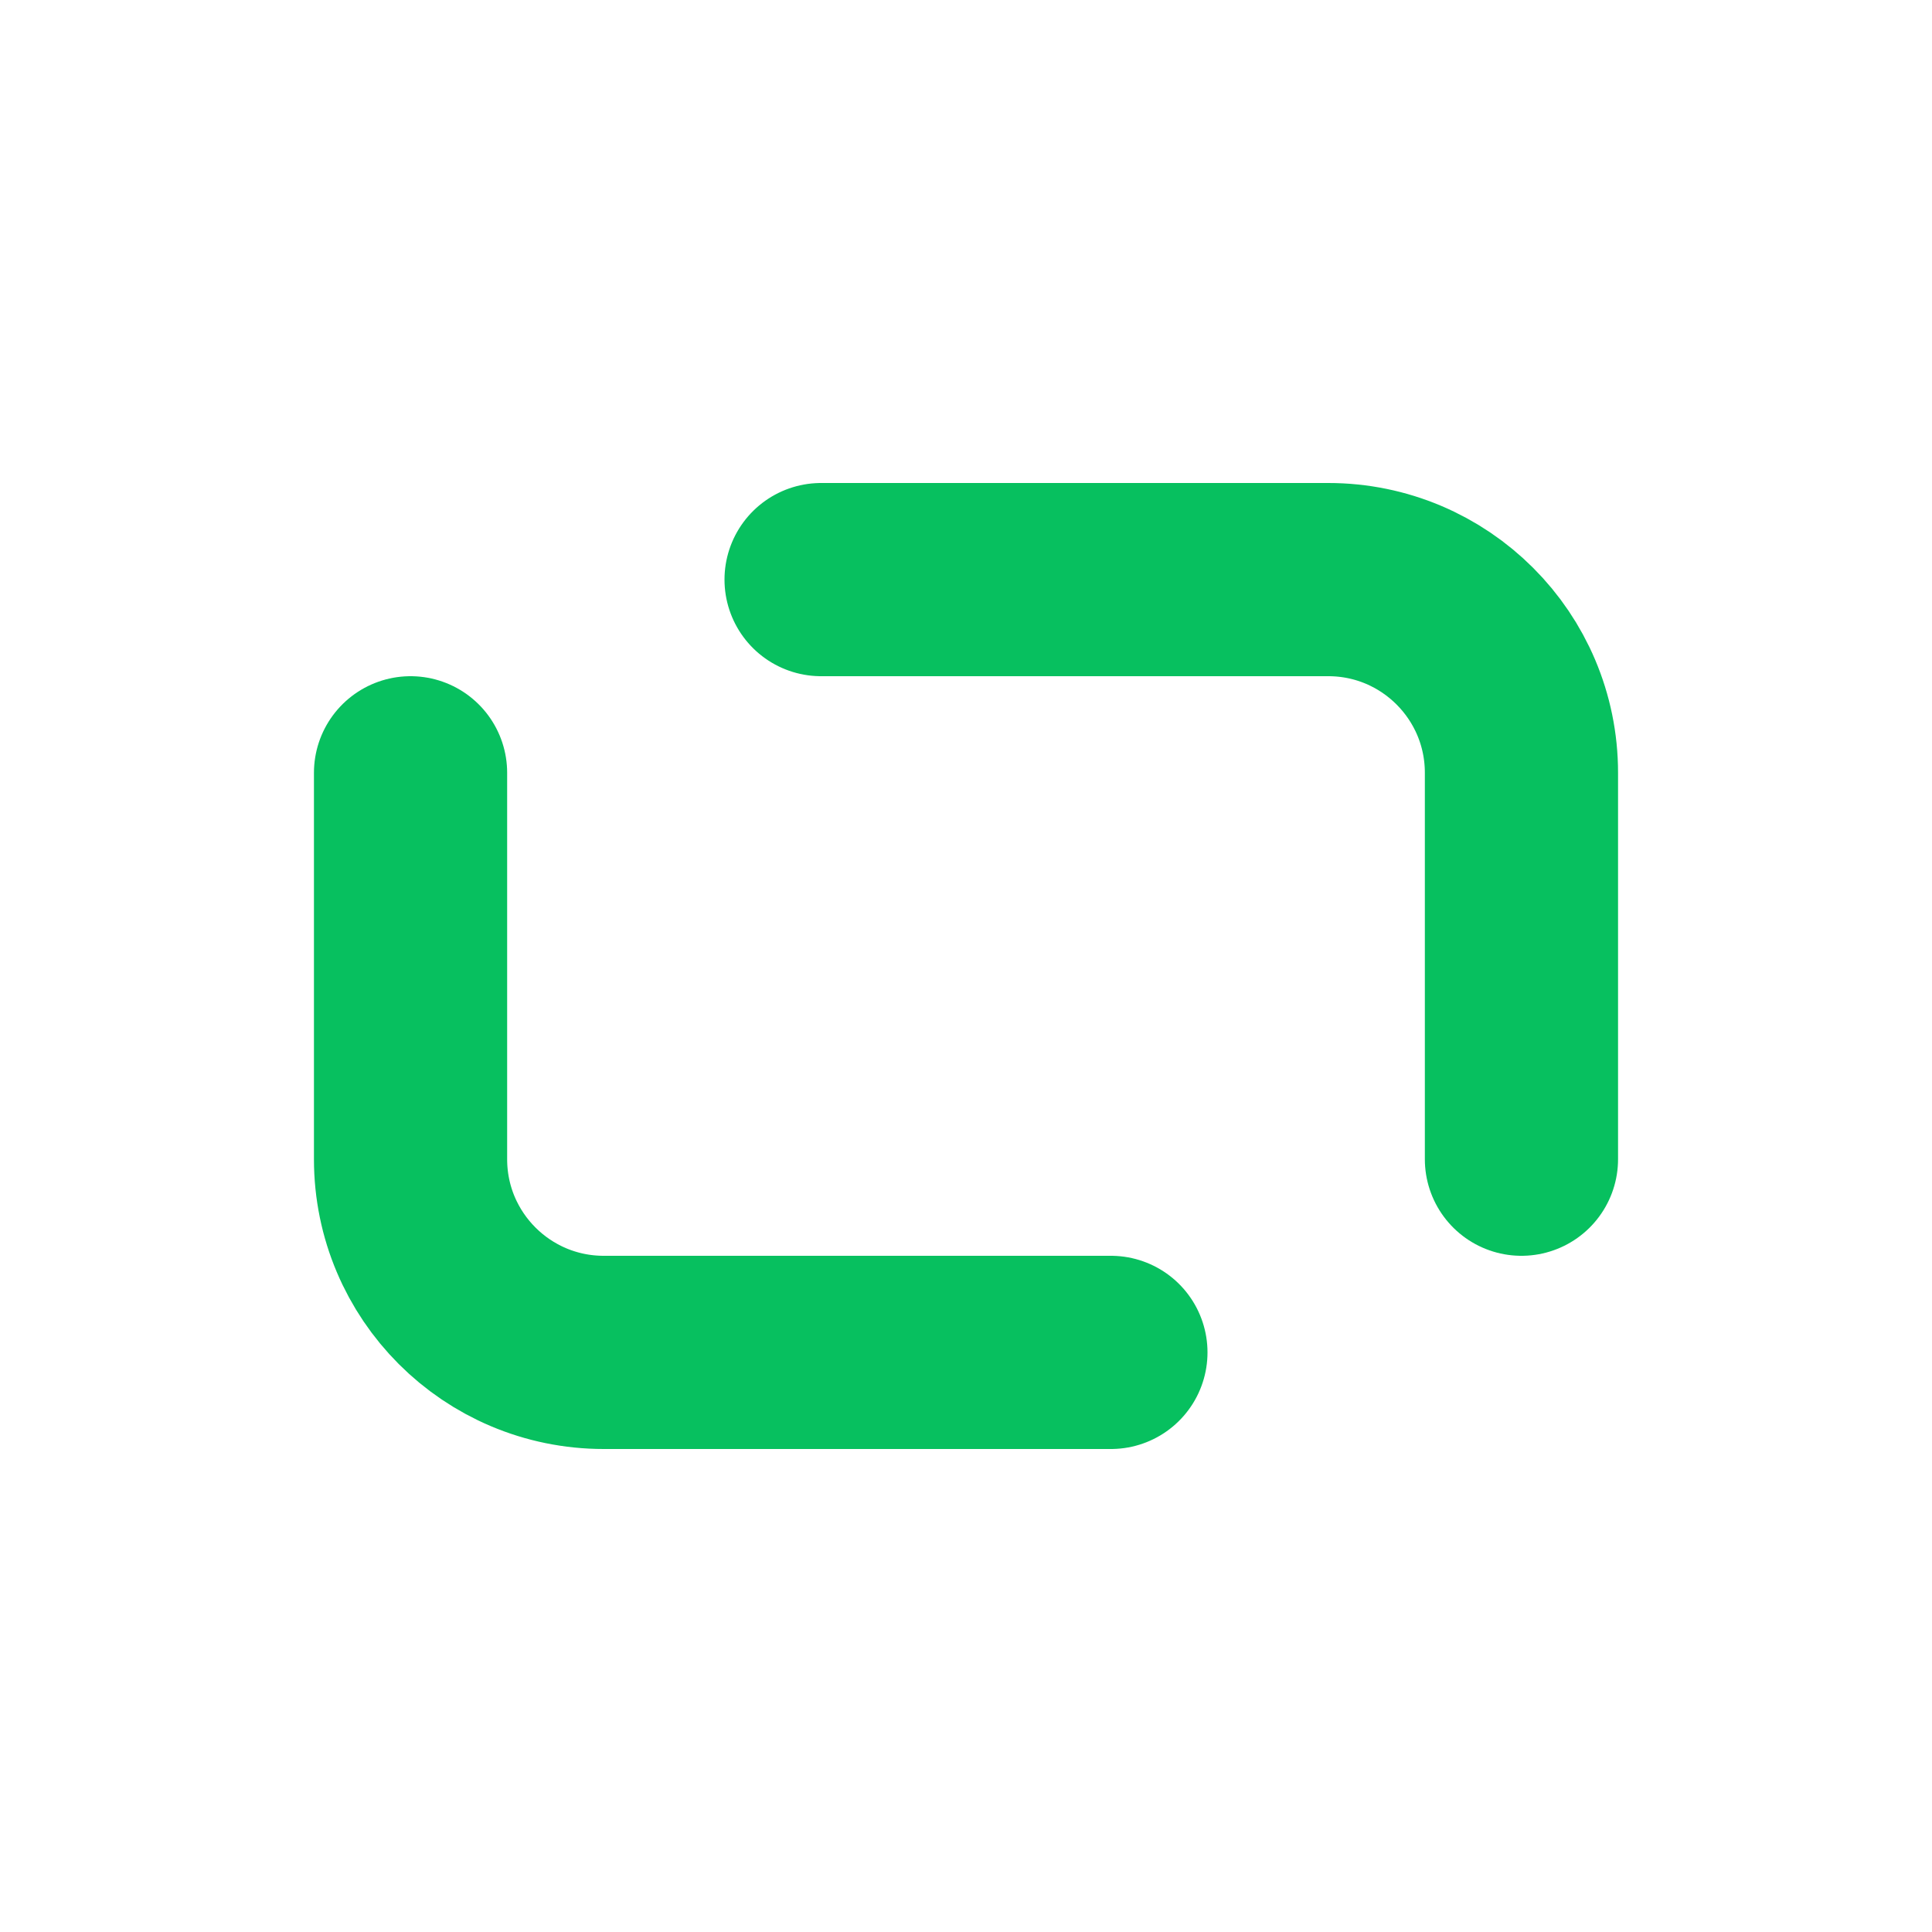
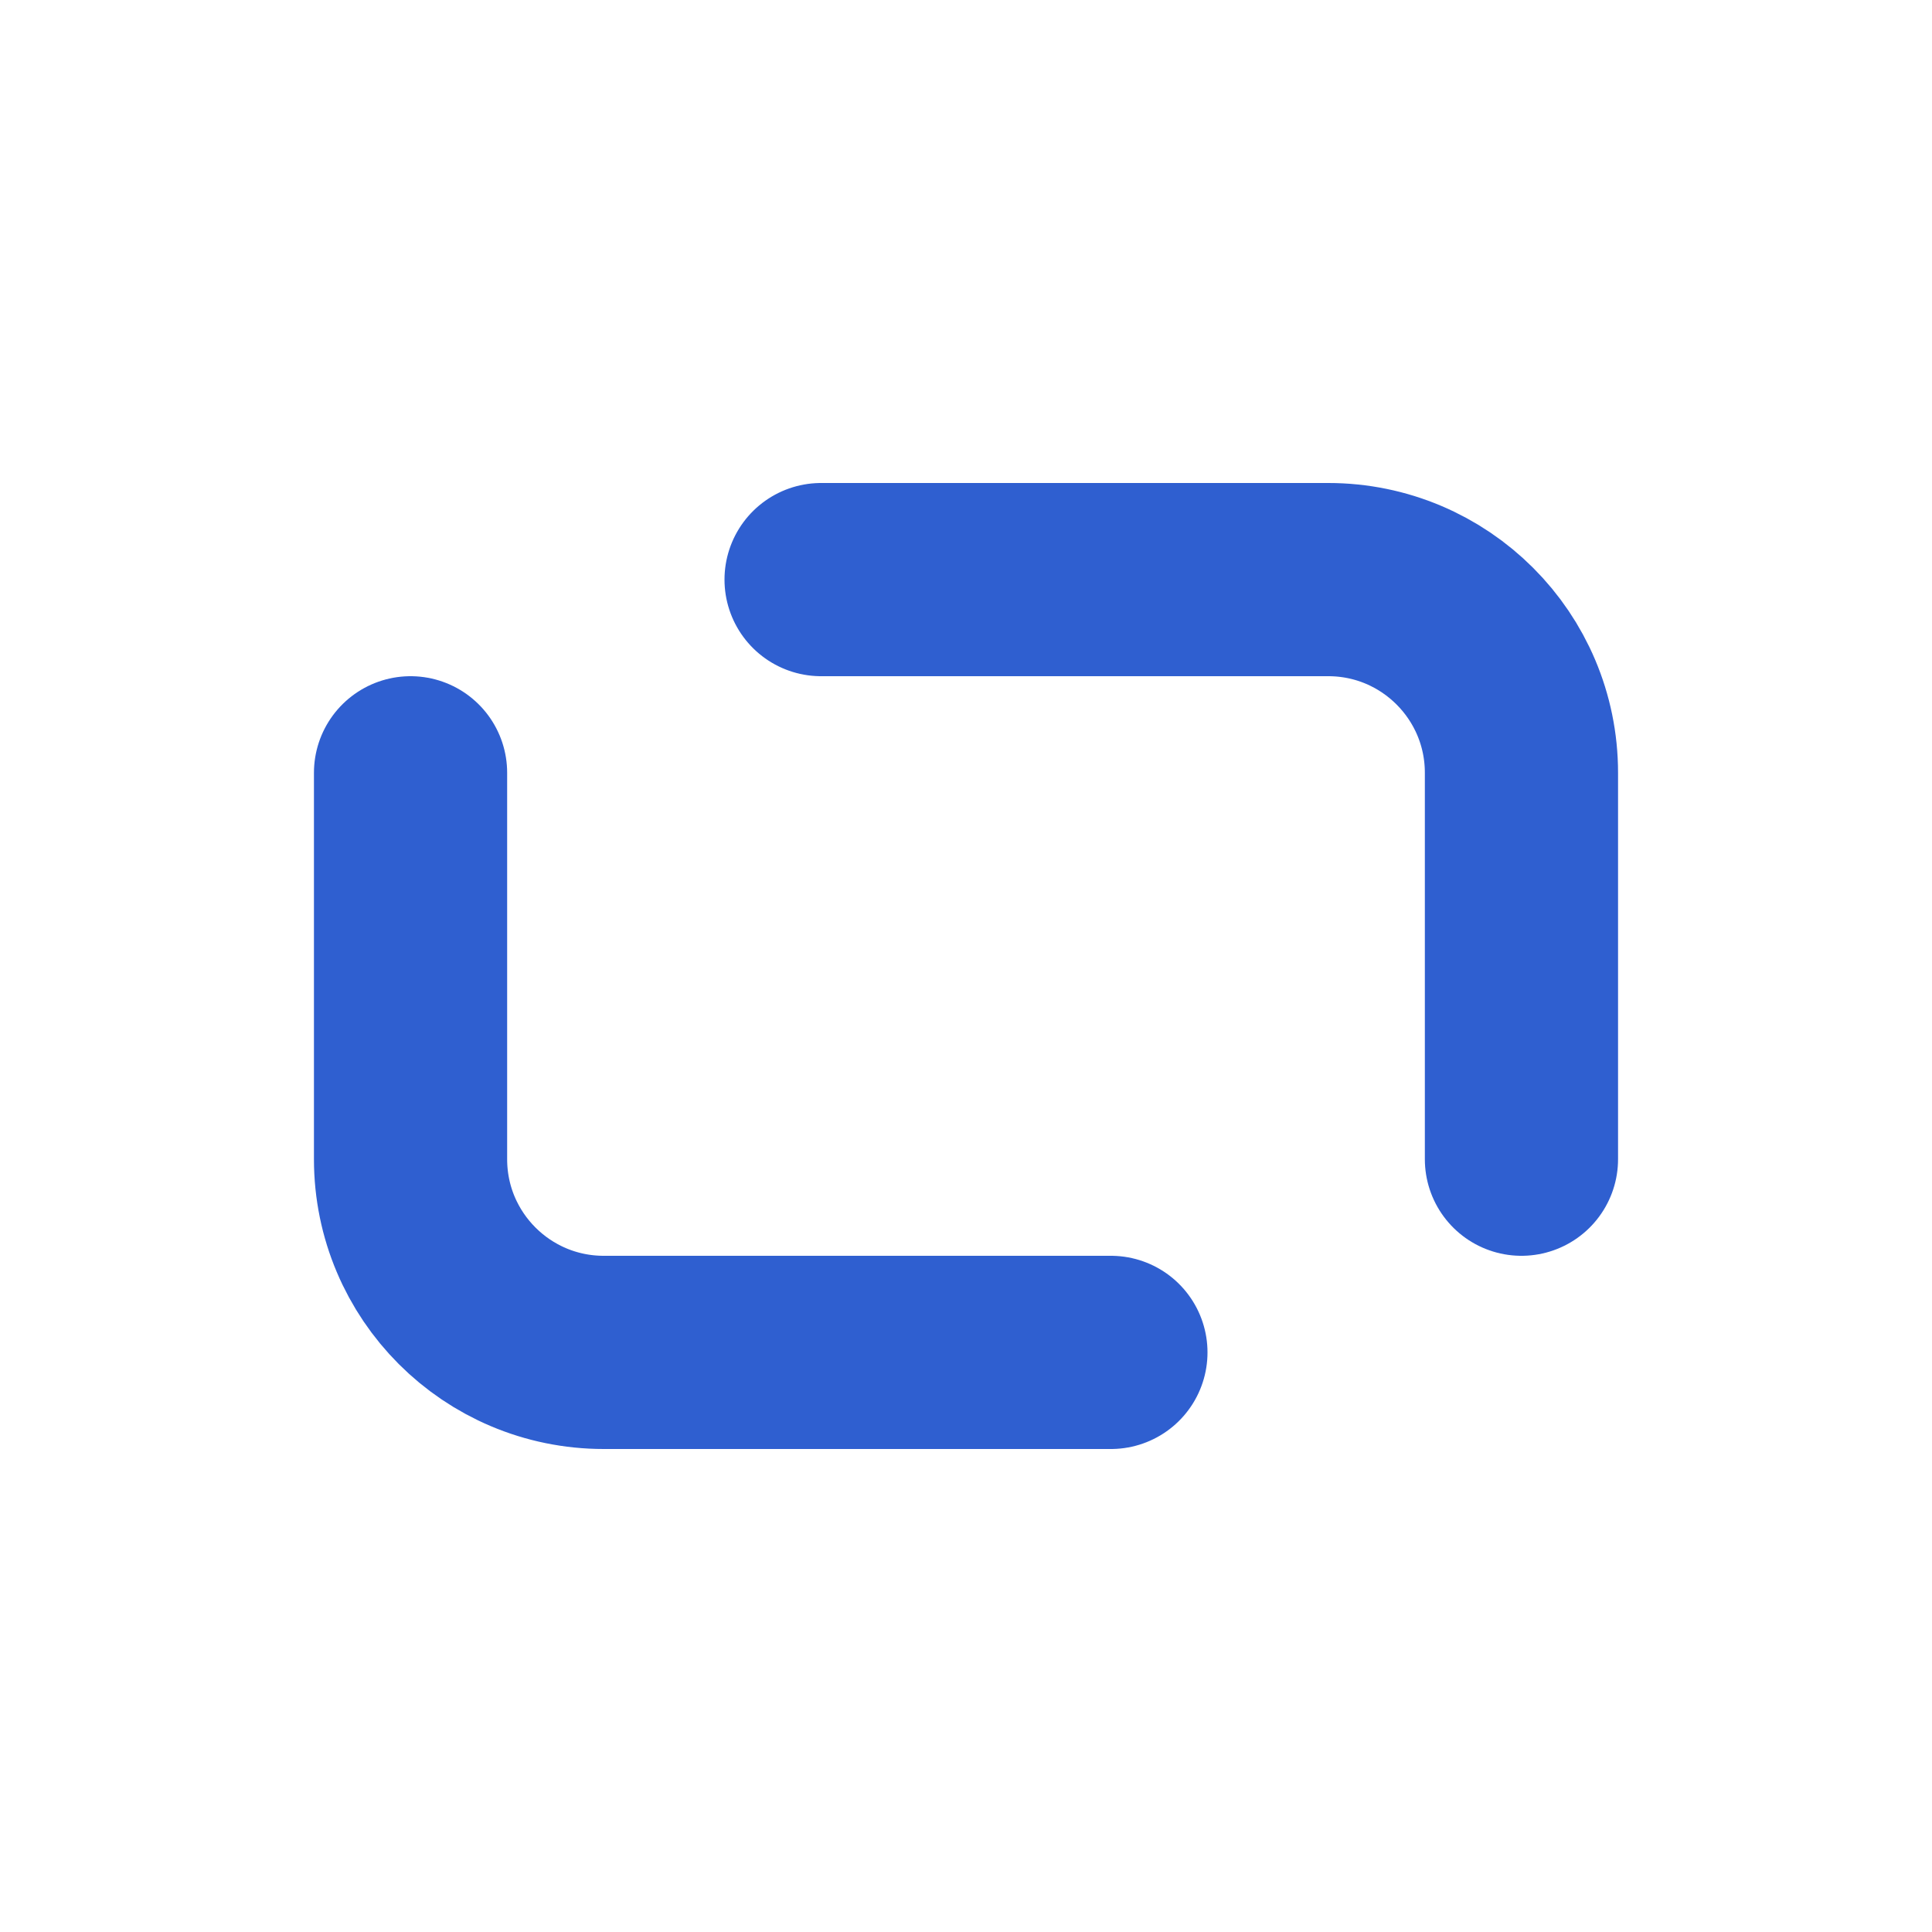
<svg xmlns="http://www.w3.org/2000/svg" viewBox="0 0 20 20" width="20" height="20" fill="none">
-   <path d="M4.25 8V12a2 2 0 0 0 2 2H11.5" stroke="#07C05F" stroke-width="2" stroke-linecap="round" stroke-linejoin="round" />
-   <path d="M15.75 12V8a2 2 0 0 0-2-2H8.5" stroke="#07C05F" stroke-width="2" stroke-linecap="round" stroke-linejoin="round" />
+   <path d="M4.25 8V12a2 2 0 0 0 2 2H11.5" stroke="#2f5fd0" stroke-width="2" stroke-linecap="round" stroke-linejoin="round" />
+   <path d="M15.75 12V8a2 2 0 0 0-2-2H8.5" stroke="#2f5fd0" stroke-width="2" stroke-linecap="round" stroke-linejoin="round" />
</svg>
